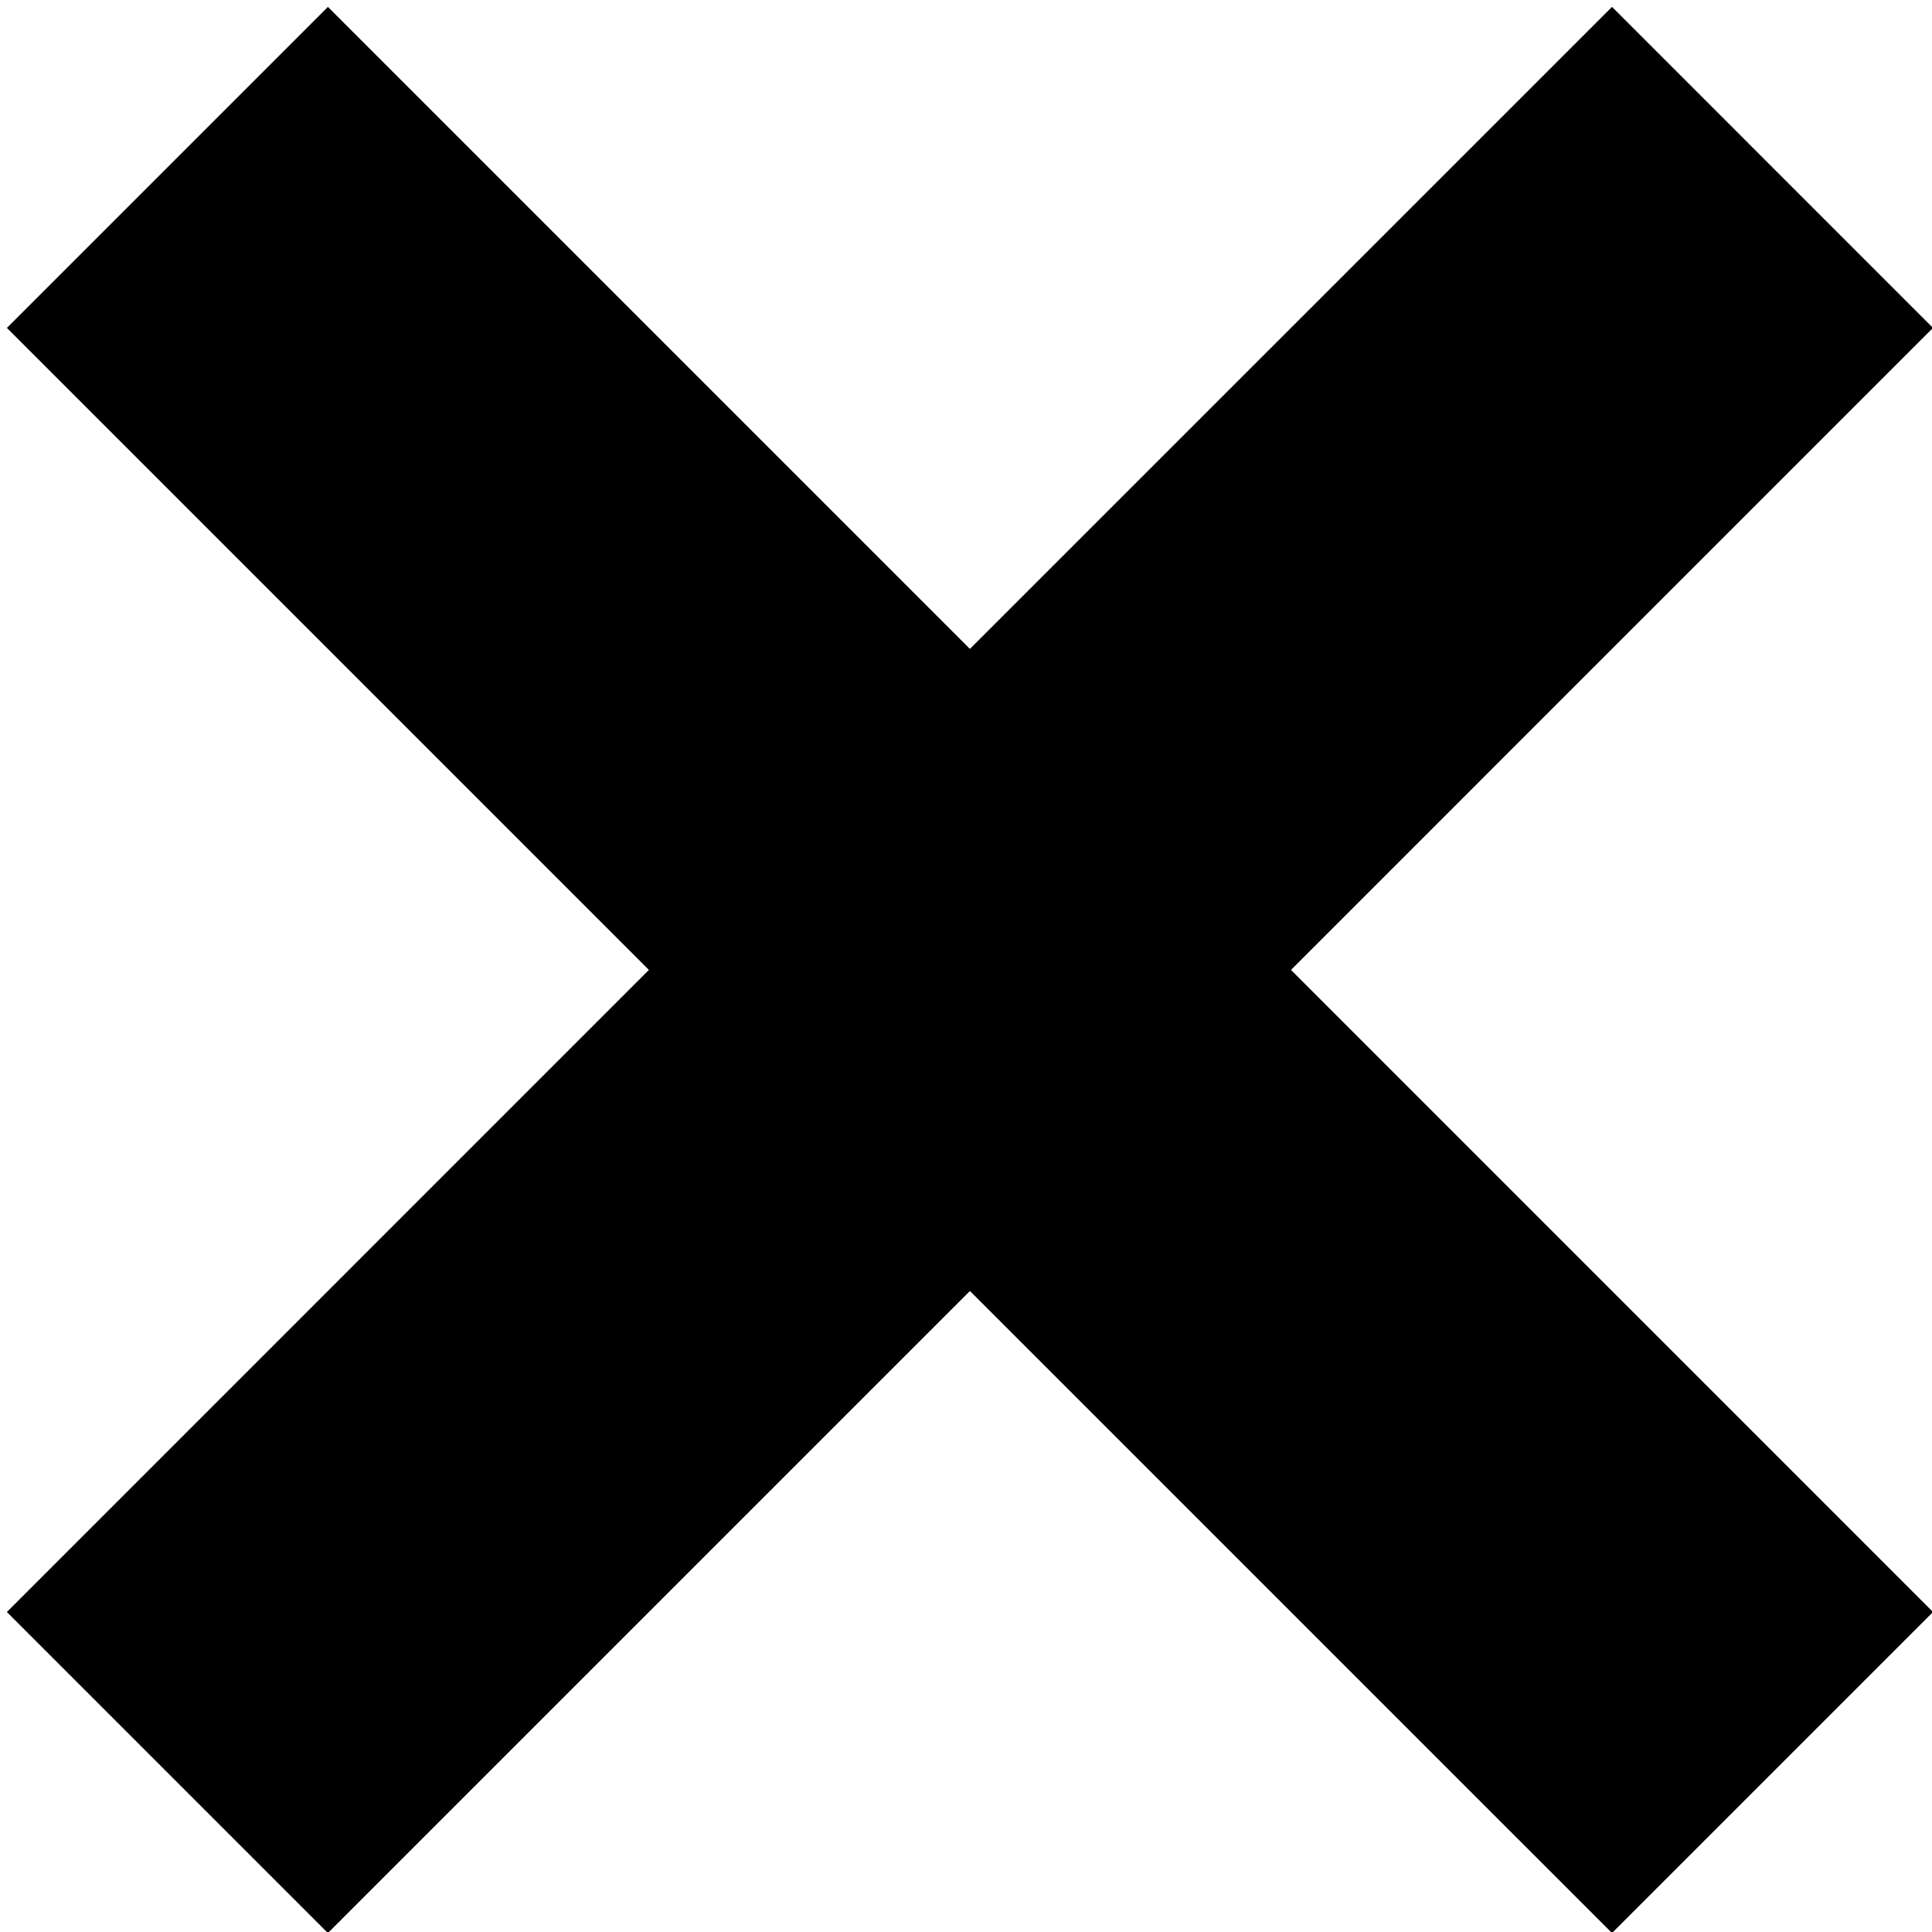
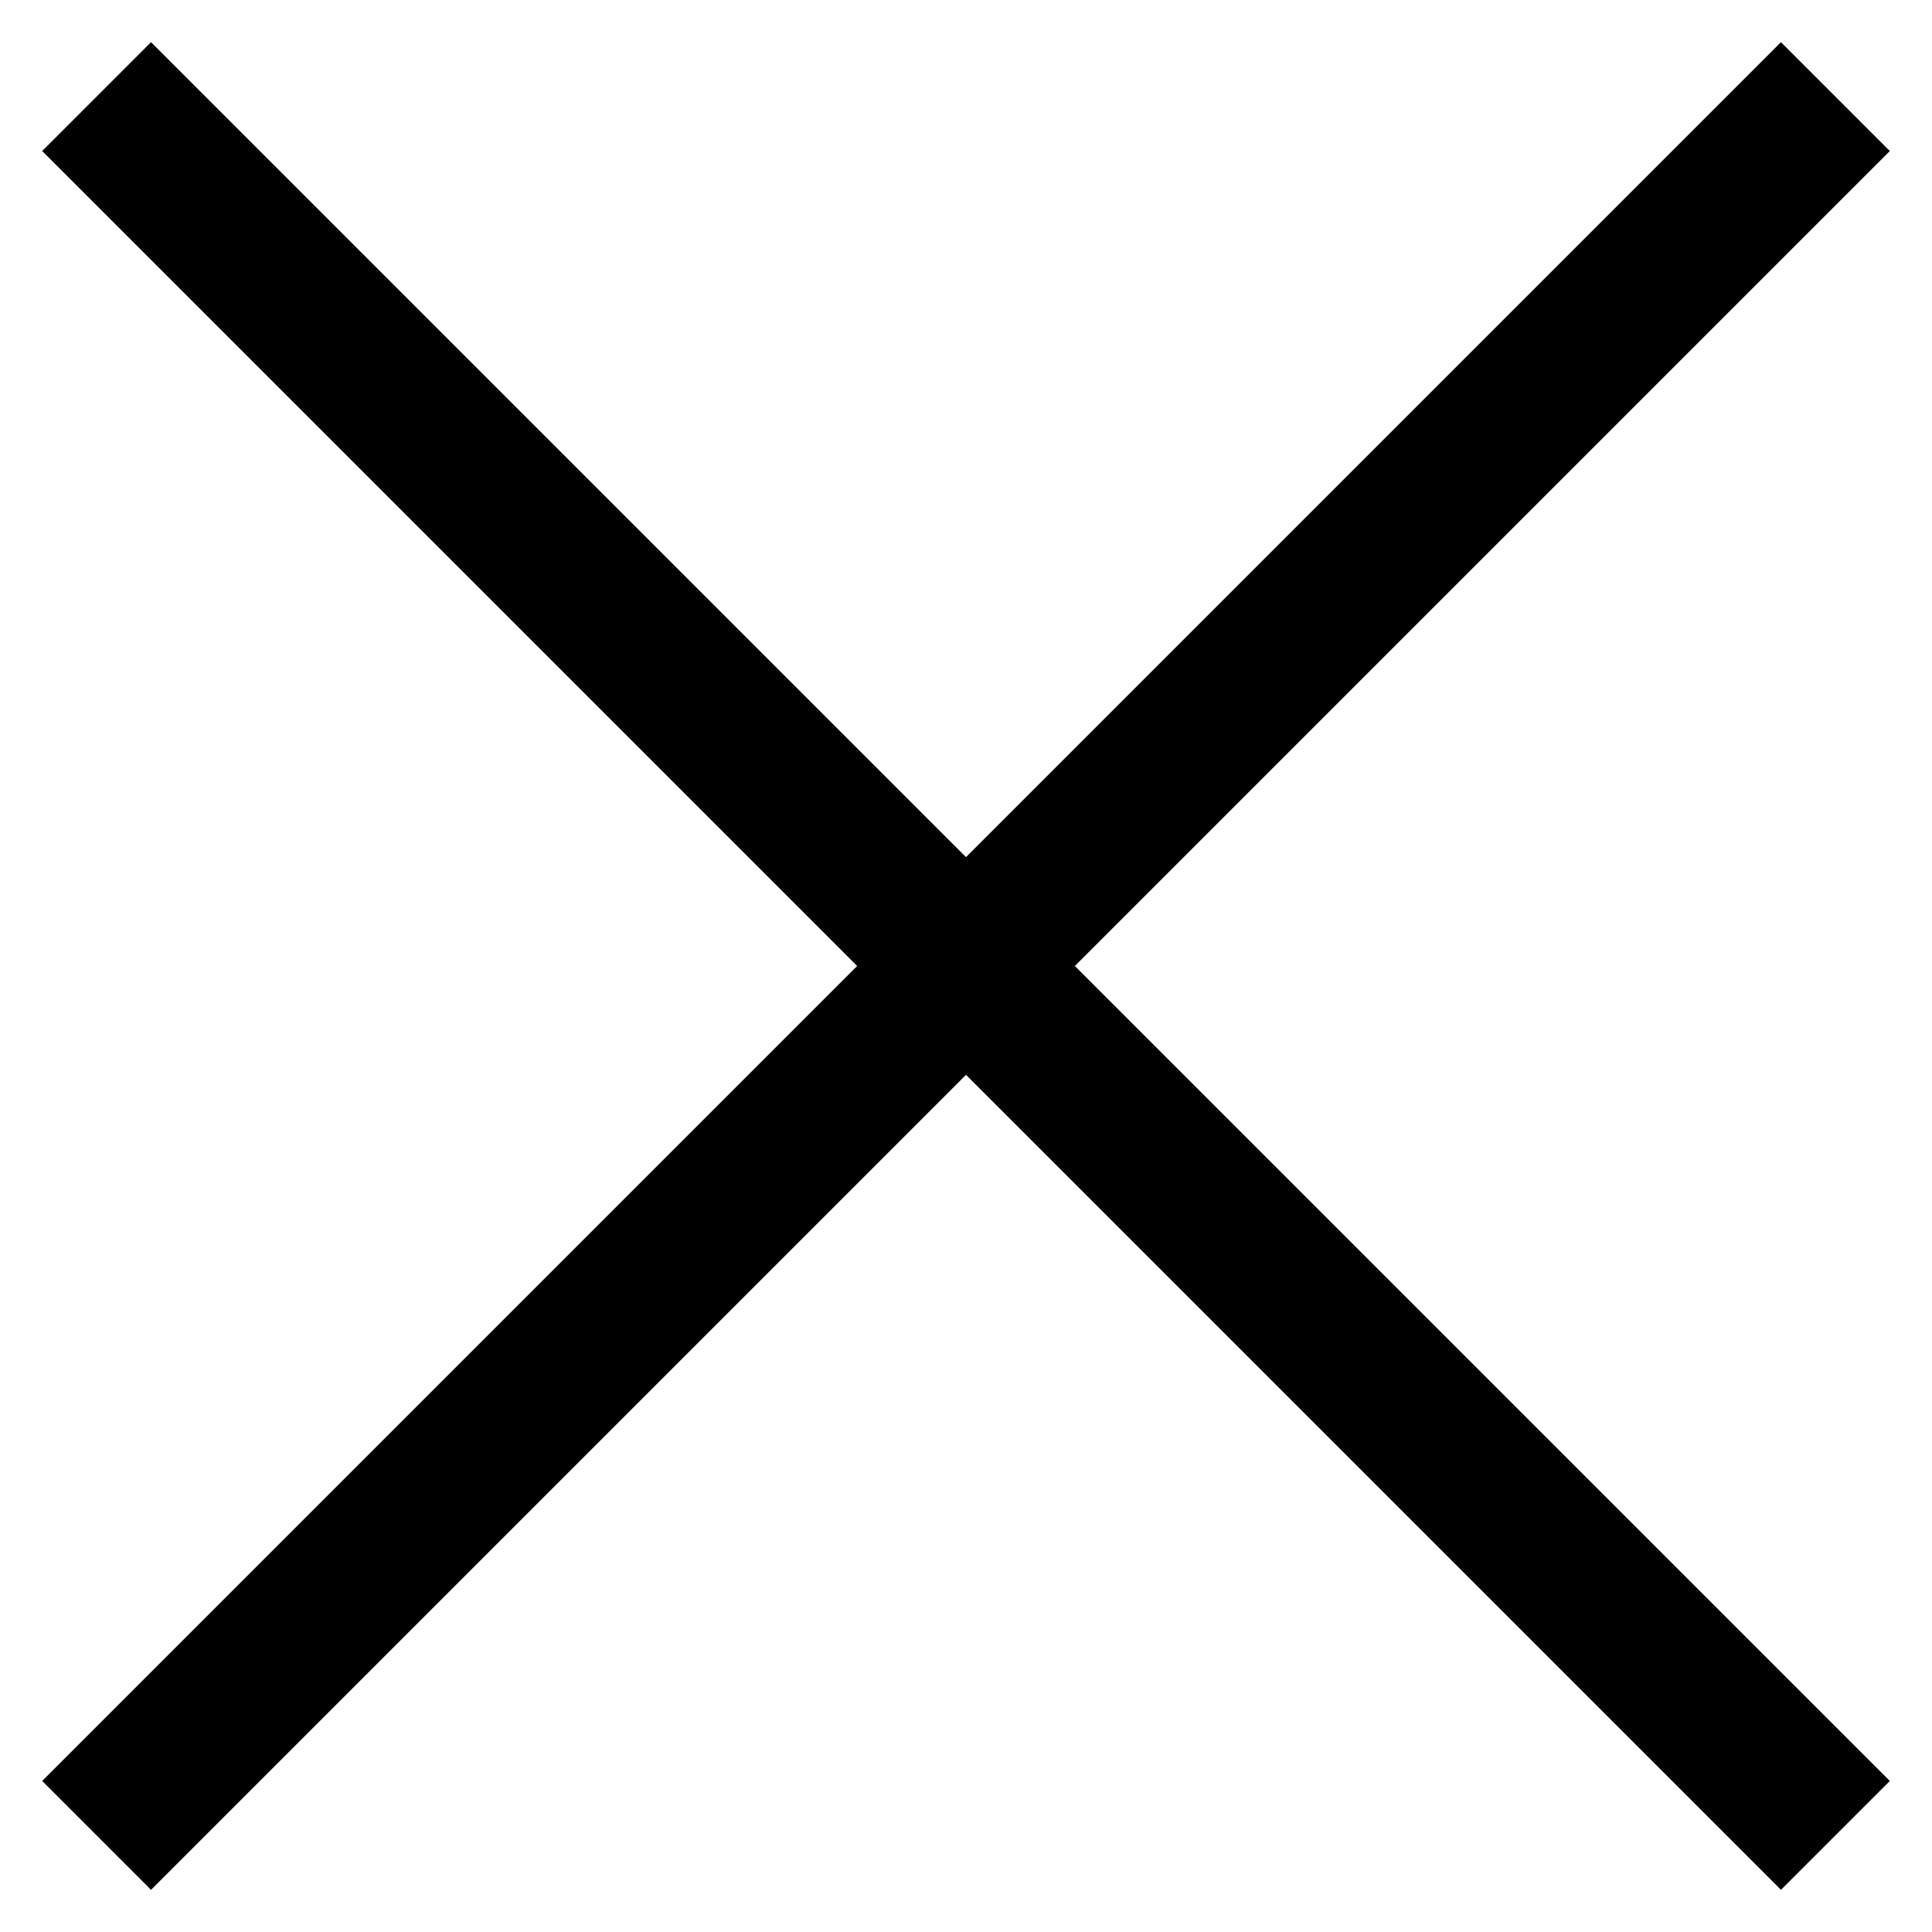
- <svg xmlns="http://www.w3.org/2000/svg" version="1.1" id="close" x="0px" y="0px" width="32px" height="32px" viewBox="0 0 32 32" enable-background="new 0 0 32 32" xml:space="preserve">
-   <path d="M0.114,5.431l5.317-5.317l10.634,10.634L26.7,0.114l5.316,5.317L21.383,16.065L32.017,26.7L26.7,32.017L16.065,21.383  L5.431,32.017L0.114,26.7l10.634-10.635L0.114,5.431z" />
+ <svg xmlns="http://www.w3.org/2000/svg" version="1.1" id="close" x="0px" y="0px" viewBox="0 0 32 32" style="enable-background:new 0 0 32 32;" xml:space="preserve">
+   <style type="text/css">
+ 	.st0{fill:none;stroke:#000000;stroke-width:2.55;stroke-miterlimit:10;}
+ </style>
+   <line class="st0" x1="1.6" y1="1.6" x2="30.4" y2="30.4" />
+   <line class="st0" x1="30.4" y1="1.6" x2="1.6" y2="30.4" />
</svg>
